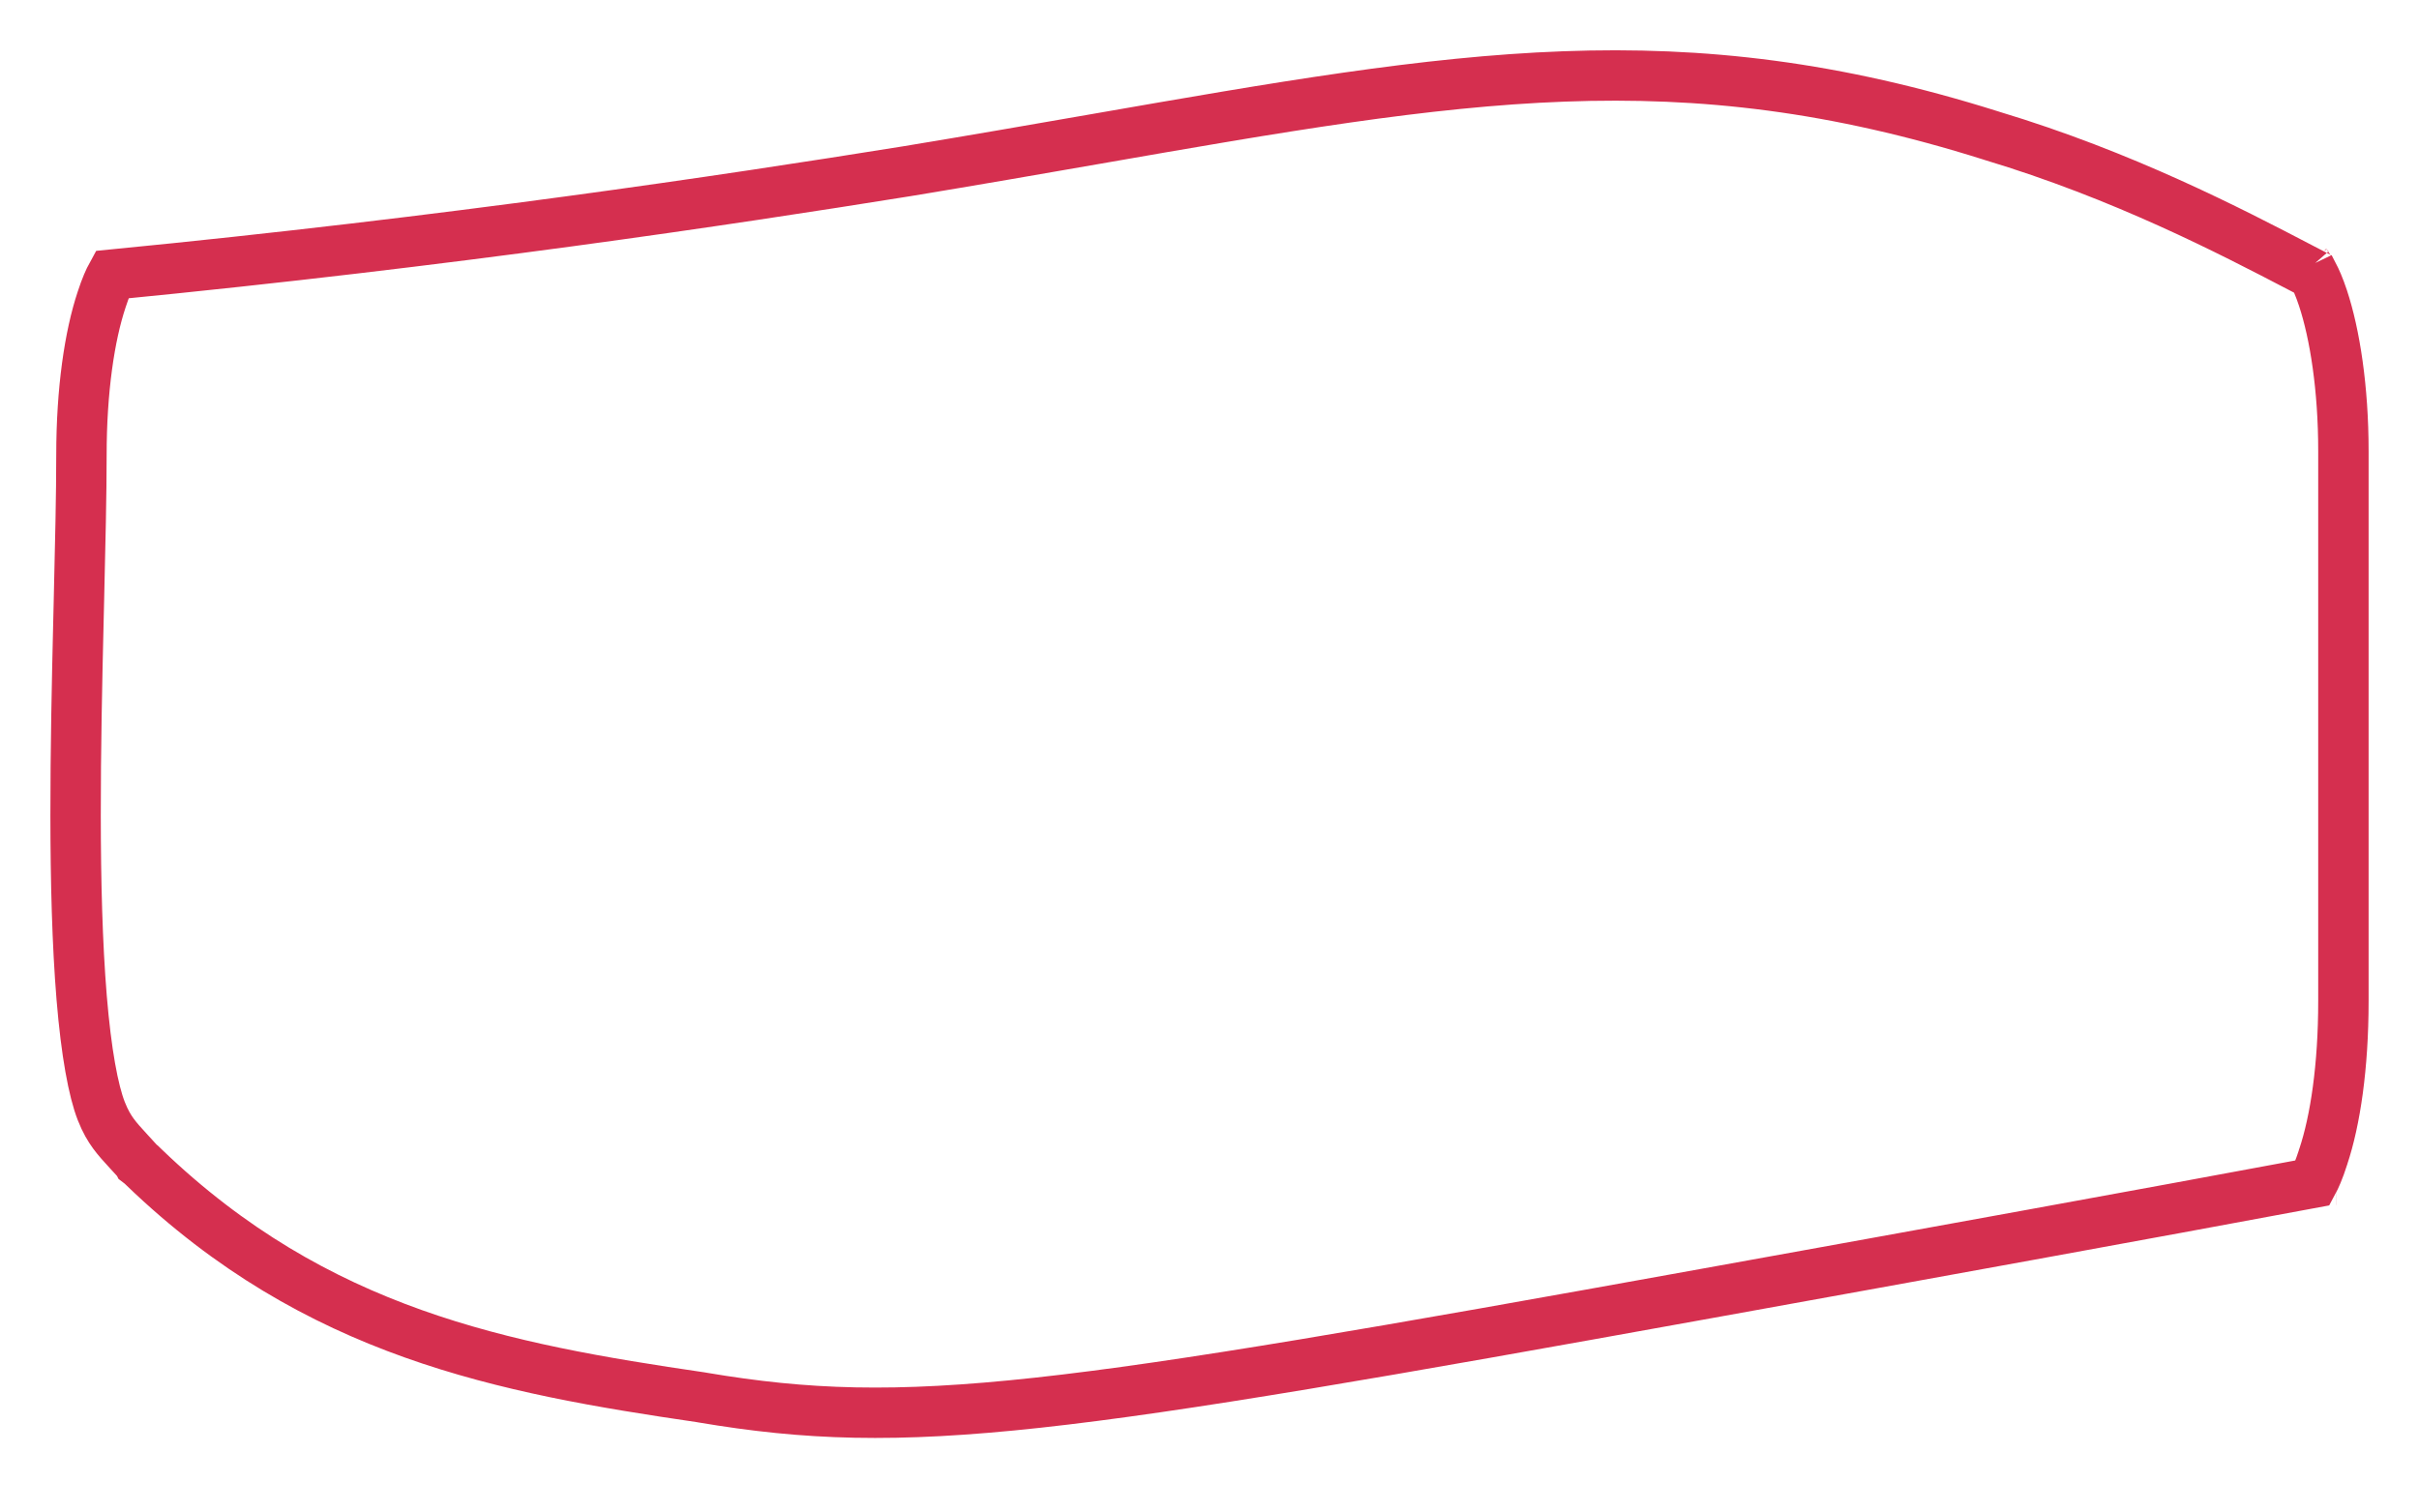
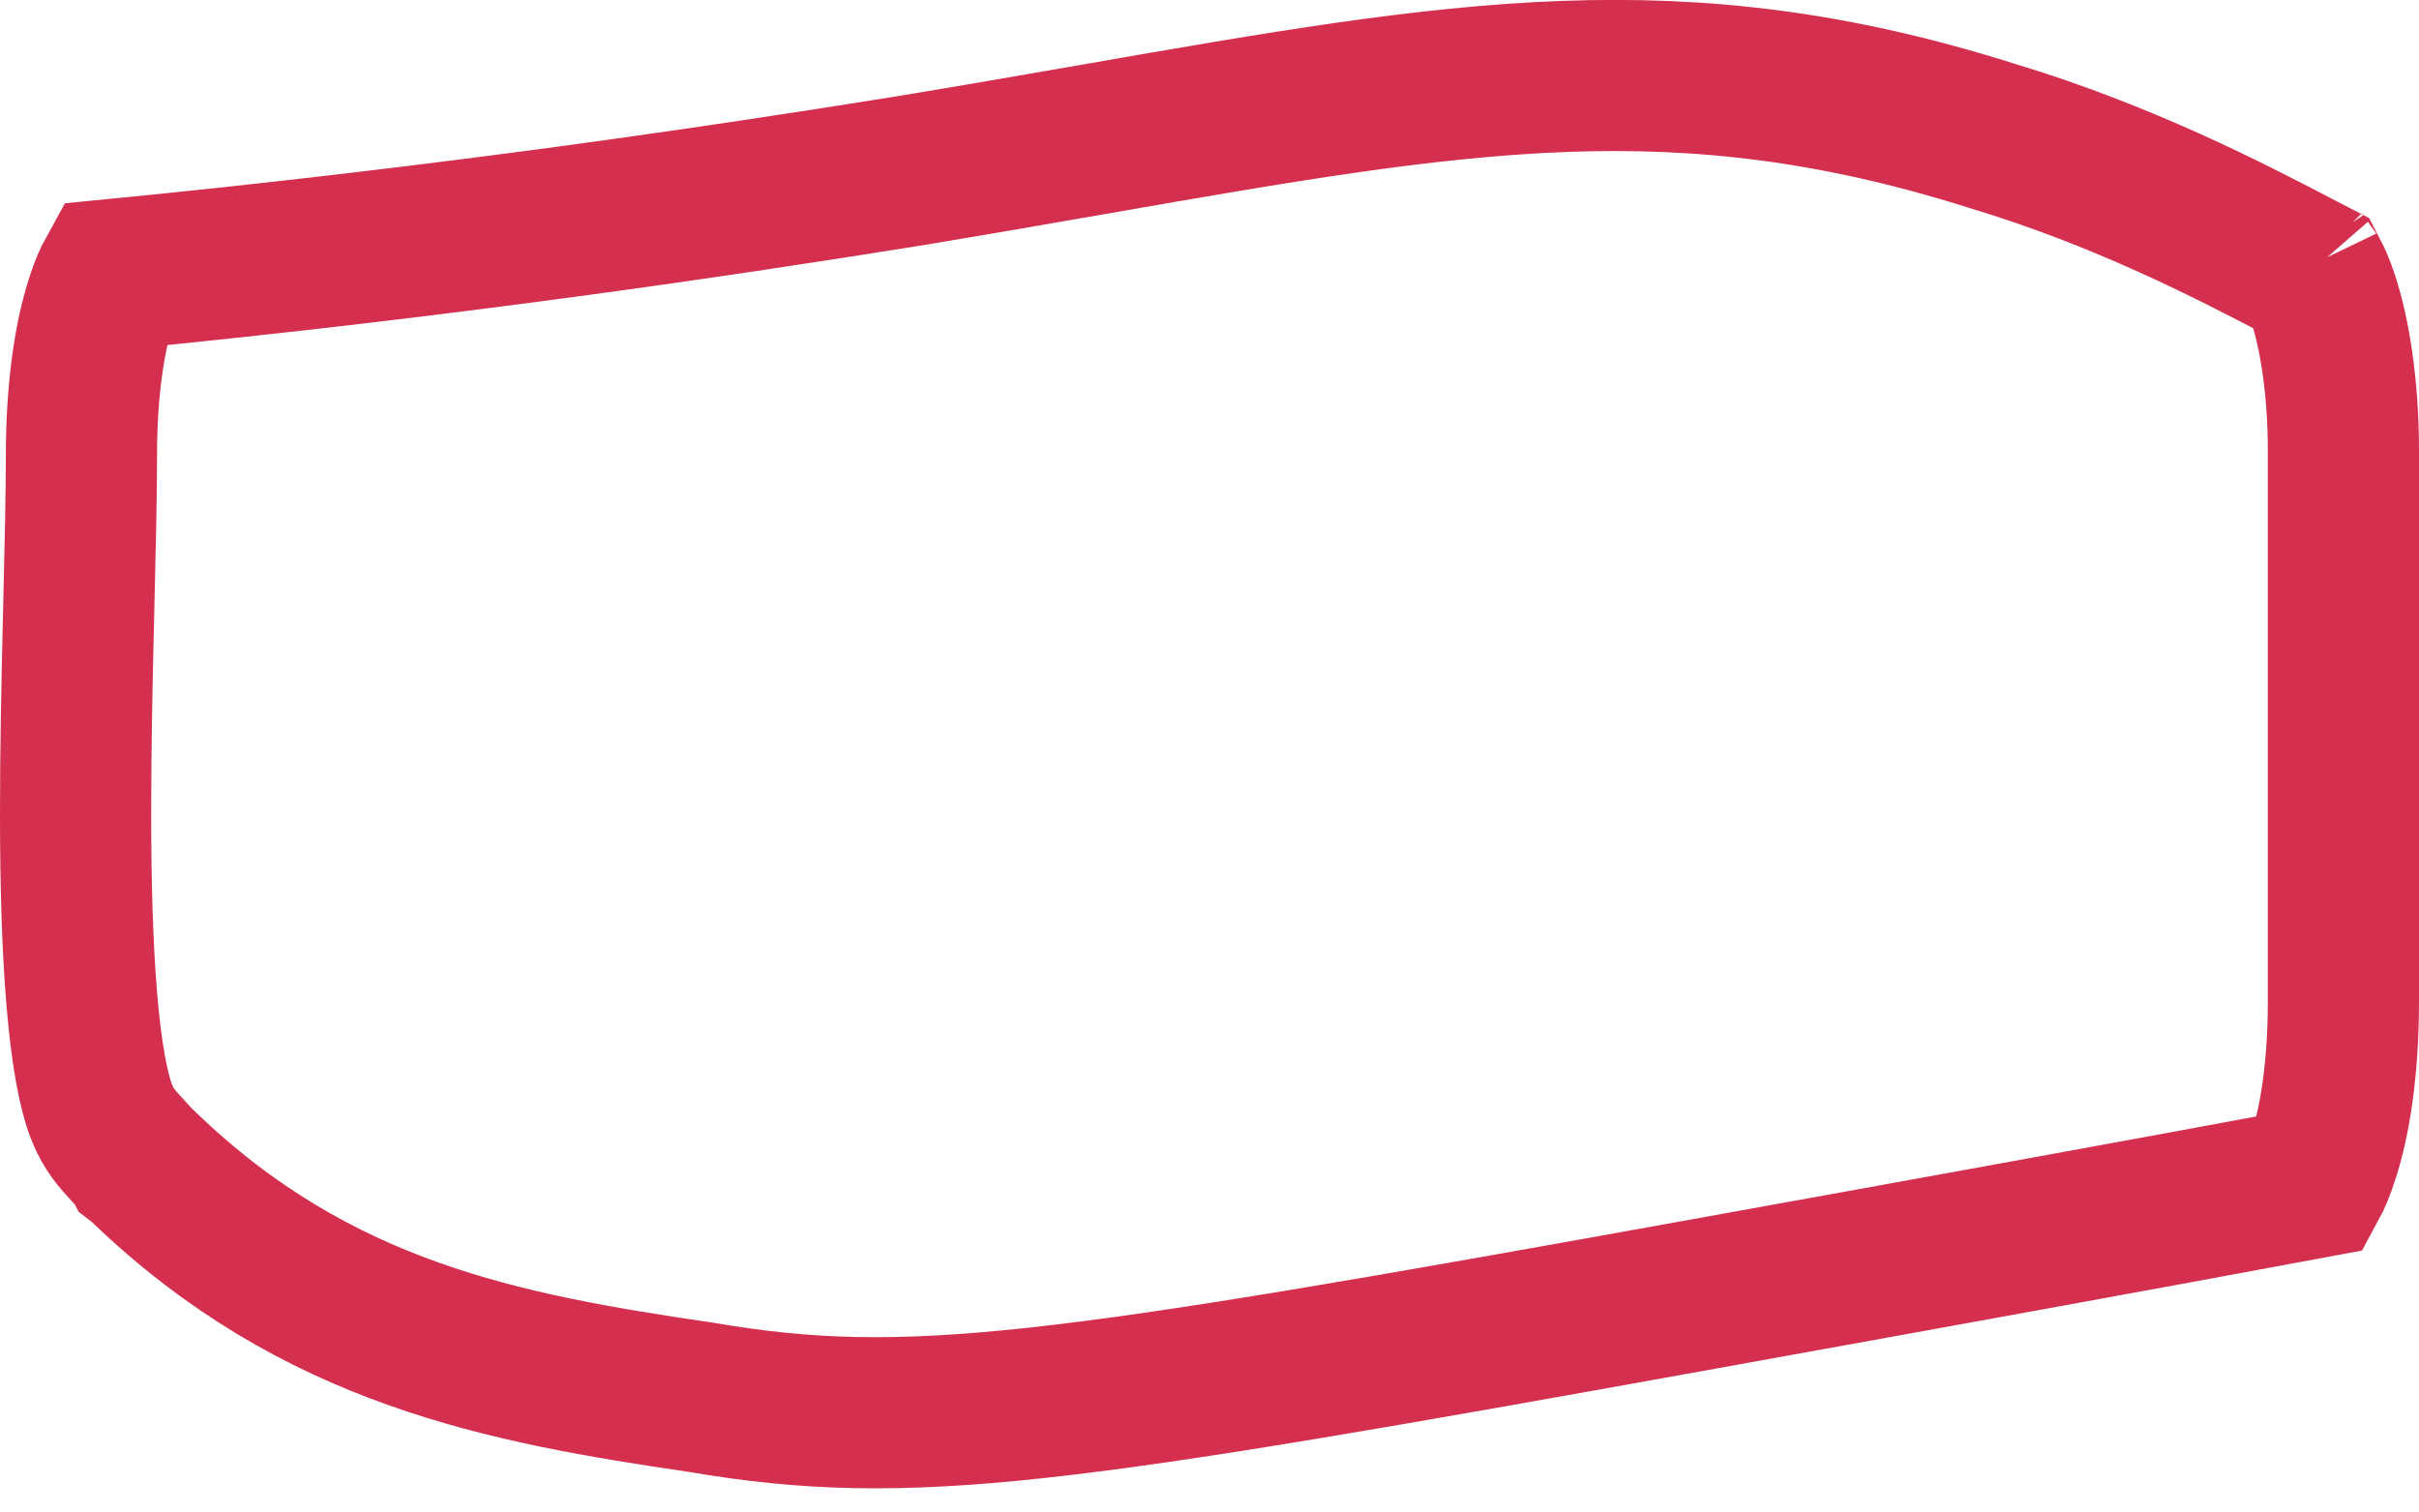
<svg xmlns="http://www.w3.org/2000/svg" width="48" height="30" viewBox="0 0 48 30" fill="none">
-   <path d="M2.739 23.056L2.747 23.072L2.803 23.115L2.864 23.174C6.281 26.461 9.987 27.159 13.909 27.733L13.926 27.736L13.942 27.739C18.037 28.43 20.942 28.007 33.855 25.674L33.855 25.674C38.356 24.861 42.395 24.129 45.892 23.477C45.944 23.381 46.016 23.221 46.096 22.971L46.098 22.962L46.101 22.954C46.338 22.243 46.5 21.173 46.5 19.871V8.952C46.5 7.703 46.33 6.628 46.095 5.917C46.023 5.699 45.954 5.545 45.9 5.442L45.663 5.319C44.242 4.577 42.124 3.478 39.525 2.696L39.516 2.693L39.507 2.69C33.321 0.74 29.017 1.49 21.749 2.757C20.576 2.961 19.326 3.179 17.979 3.401L17.972 3.402C14.4 3.975 8.968 4.791 2.219 5.451C2.166 5.547 2.096 5.702 2.019 5.939L2.019 5.939L2.015 5.951C1.779 6.662 1.616 7.732 1.616 9.035C1.616 9.823 1.592 10.813 1.567 11.882C1.563 12.022 1.56 12.164 1.557 12.306C1.527 13.547 1.499 14.885 1.5 16.188C1.501 17.495 1.533 18.741 1.62 19.799C1.711 20.895 1.852 21.65 2.01 22.053C2.09 22.257 2.172 22.392 2.251 22.5C2.334 22.613 2.416 22.703 2.559 22.859C2.574 22.876 2.59 22.893 2.607 22.911L2.739 23.056ZM46.357 23.416C46.357 23.416 46.357 23.416 46.355 23.416H46.357ZM45.801 5.287C45.801 5.287 45.802 5.289 45.805 5.292C45.802 5.288 45.801 5.287 45.801 5.287Z" stroke="#D52F4F" strokeWidth="3" />
+   <path d="M2.739 23.056L2.747 23.072L2.803 23.115L2.864 23.174C6.281 26.461 9.987 27.159 13.909 27.733L13.926 27.736L13.942 27.739C18.037 28.43 20.942 28.007 33.855 25.674L33.855 25.674C38.356 24.861 42.395 24.129 45.892 23.477C45.944 23.381 46.016 23.221 46.096 22.971L46.098 22.962L46.101 22.954C46.338 22.243 46.5 21.173 46.5 19.871V8.952C46.5 7.703 46.33 6.628 46.095 5.917C46.023 5.699 45.954 5.545 45.9 5.442L45.663 5.319C44.242 4.577 42.124 3.478 39.525 2.696L39.516 2.693L39.507 2.69C33.321 0.74 29.017 1.49 21.749 2.757C20.576 2.961 19.326 3.179 17.979 3.401L17.972 3.402C14.4 3.975 8.968 4.791 2.219 5.451C2.166 5.547 2.096 5.702 2.019 5.939L2.019 5.939L2.015 5.951C1.779 6.662 1.616 7.732 1.616 9.035C1.616 9.823 1.592 10.813 1.567 11.882C1.563 12.022 1.56 12.164 1.557 12.306C1.527 13.547 1.499 14.885 1.5 16.188C1.501 17.495 1.533 18.741 1.62 19.799C1.711 20.895 1.852 21.65 2.01 22.053C2.09 22.257 2.172 22.392 2.251 22.5C2.334 22.613 2.416 22.703 2.559 22.859C2.574 22.876 2.59 22.893 2.607 22.911L2.739 23.056ZM46.357 23.416C46.357 23.416 46.357 23.416 46.355 23.416H46.357ZM45.801 5.287C45.801 5.287 45.802 5.289 45.805 5.292C45.802 5.288 45.801 5.287 45.801 5.287Z" stroke="#D52F4F" stroke-width="3" />
</svg>
